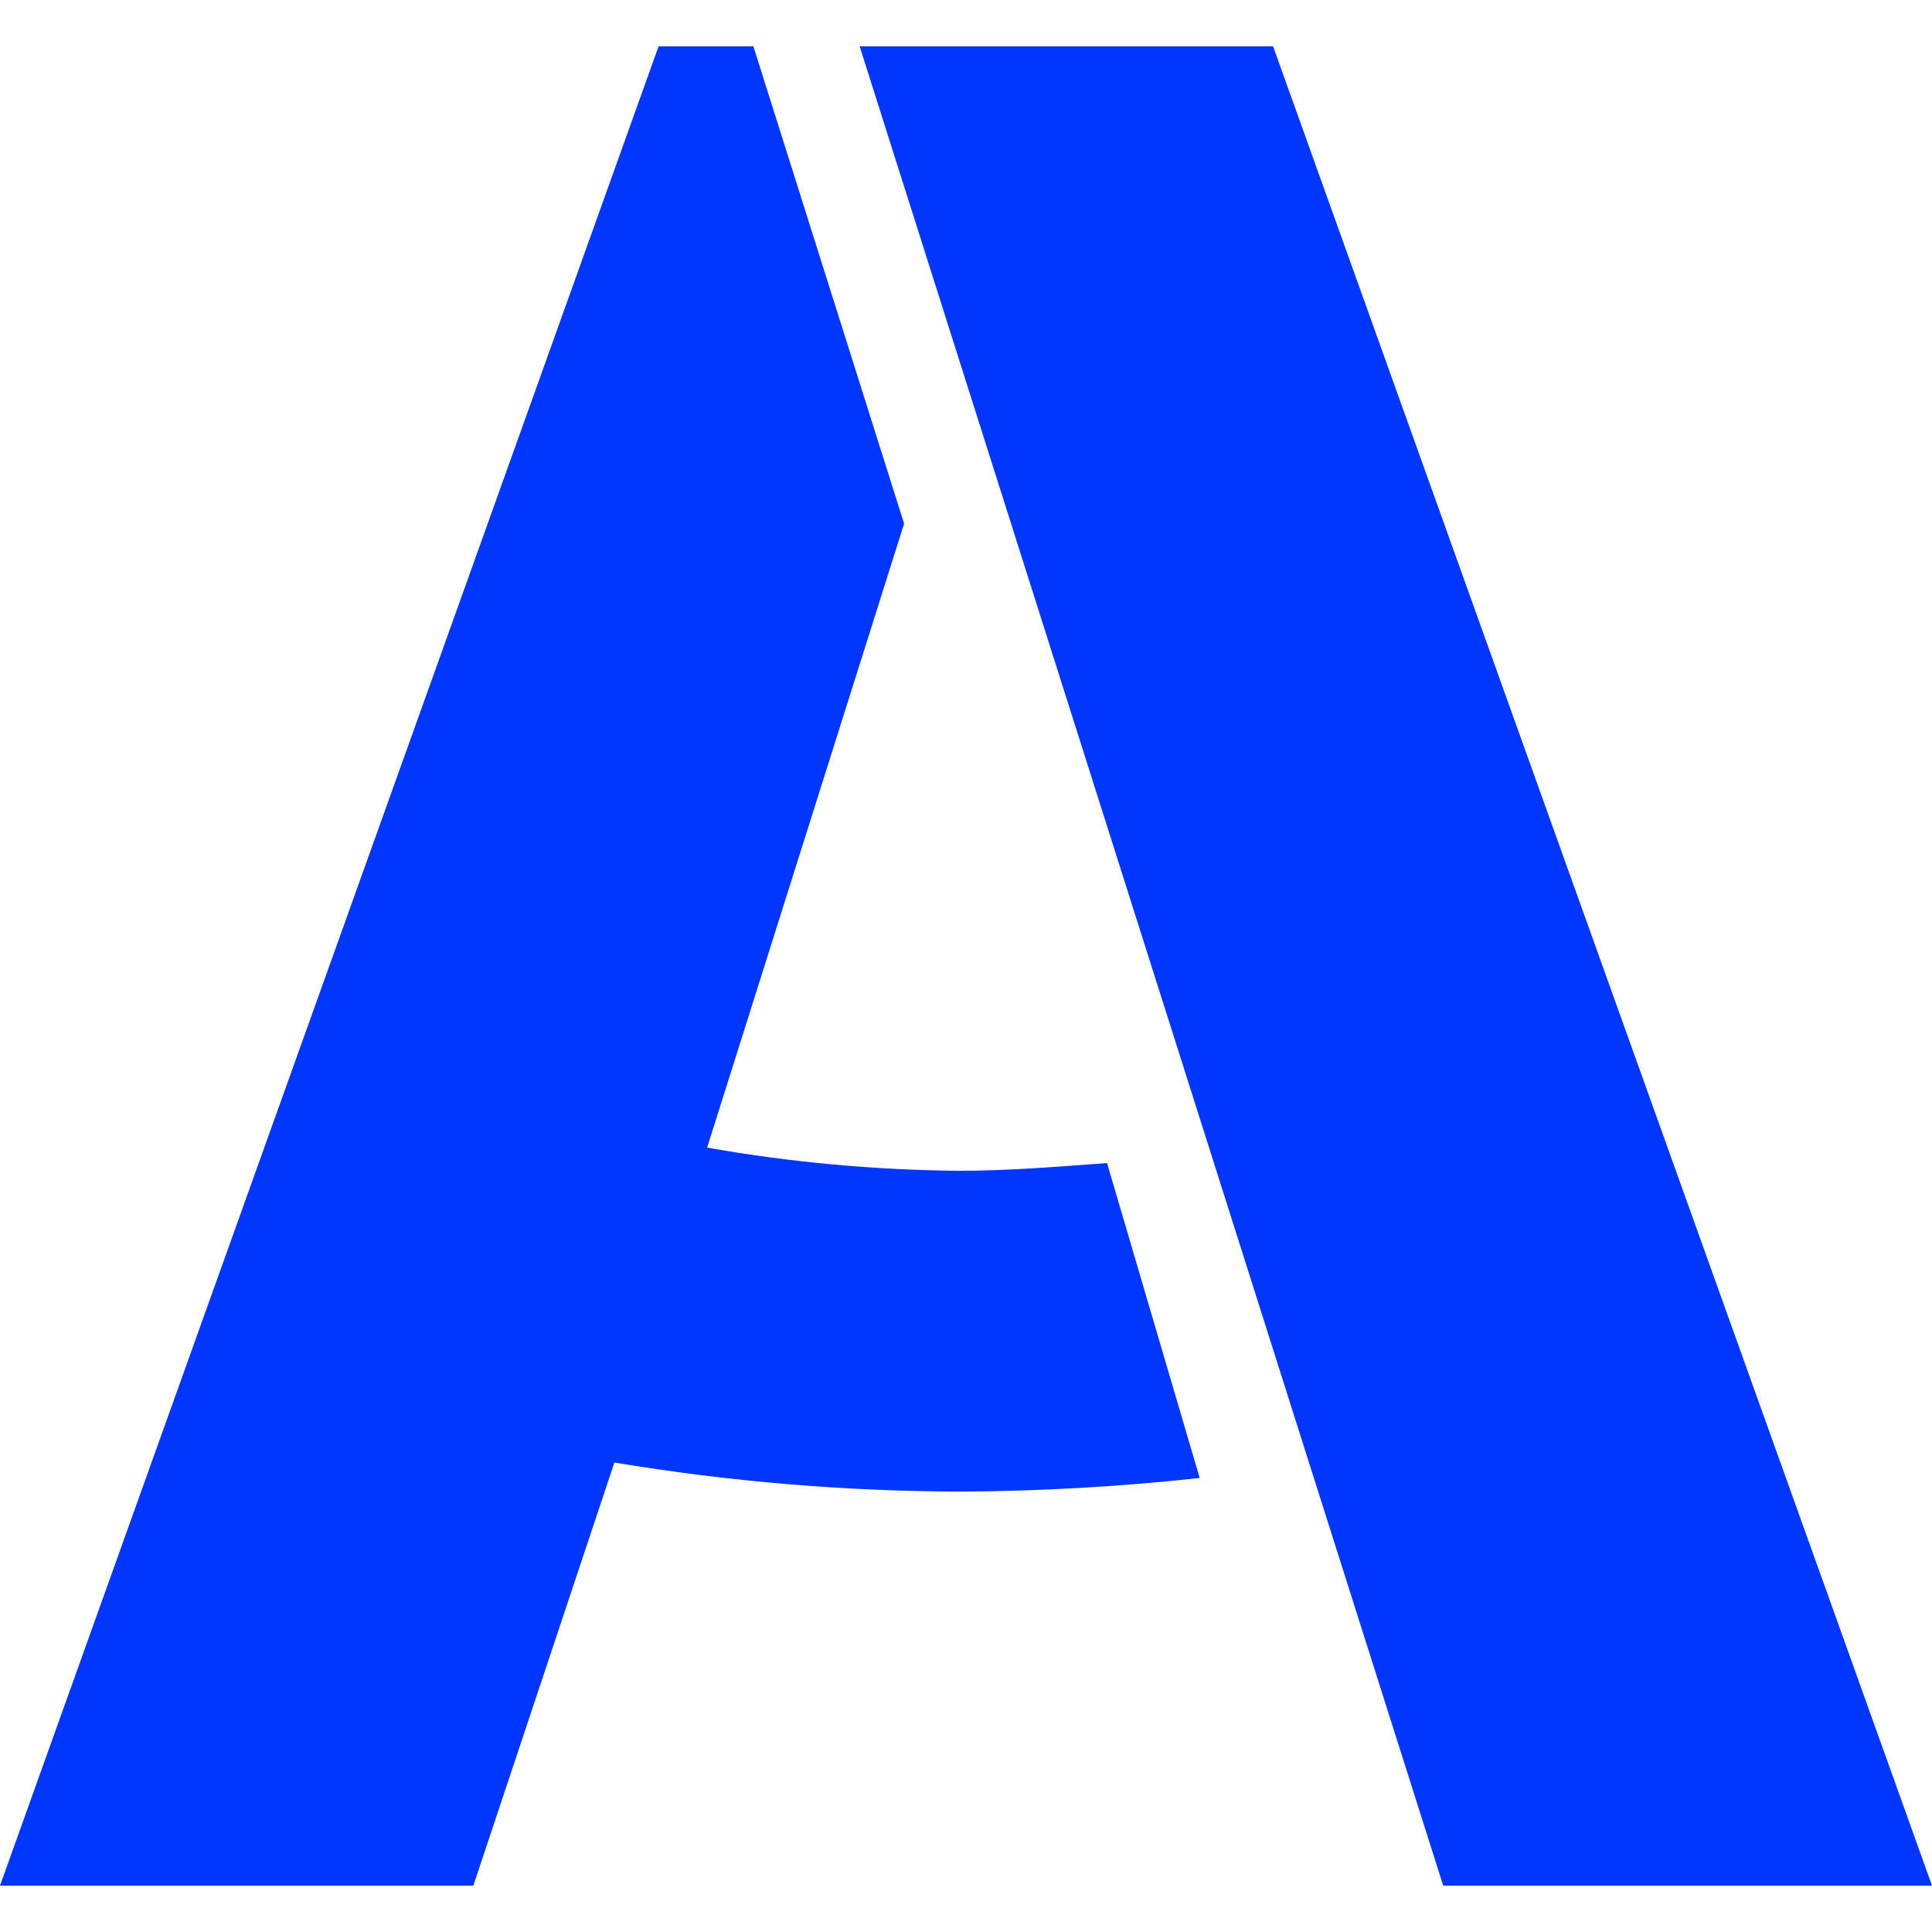
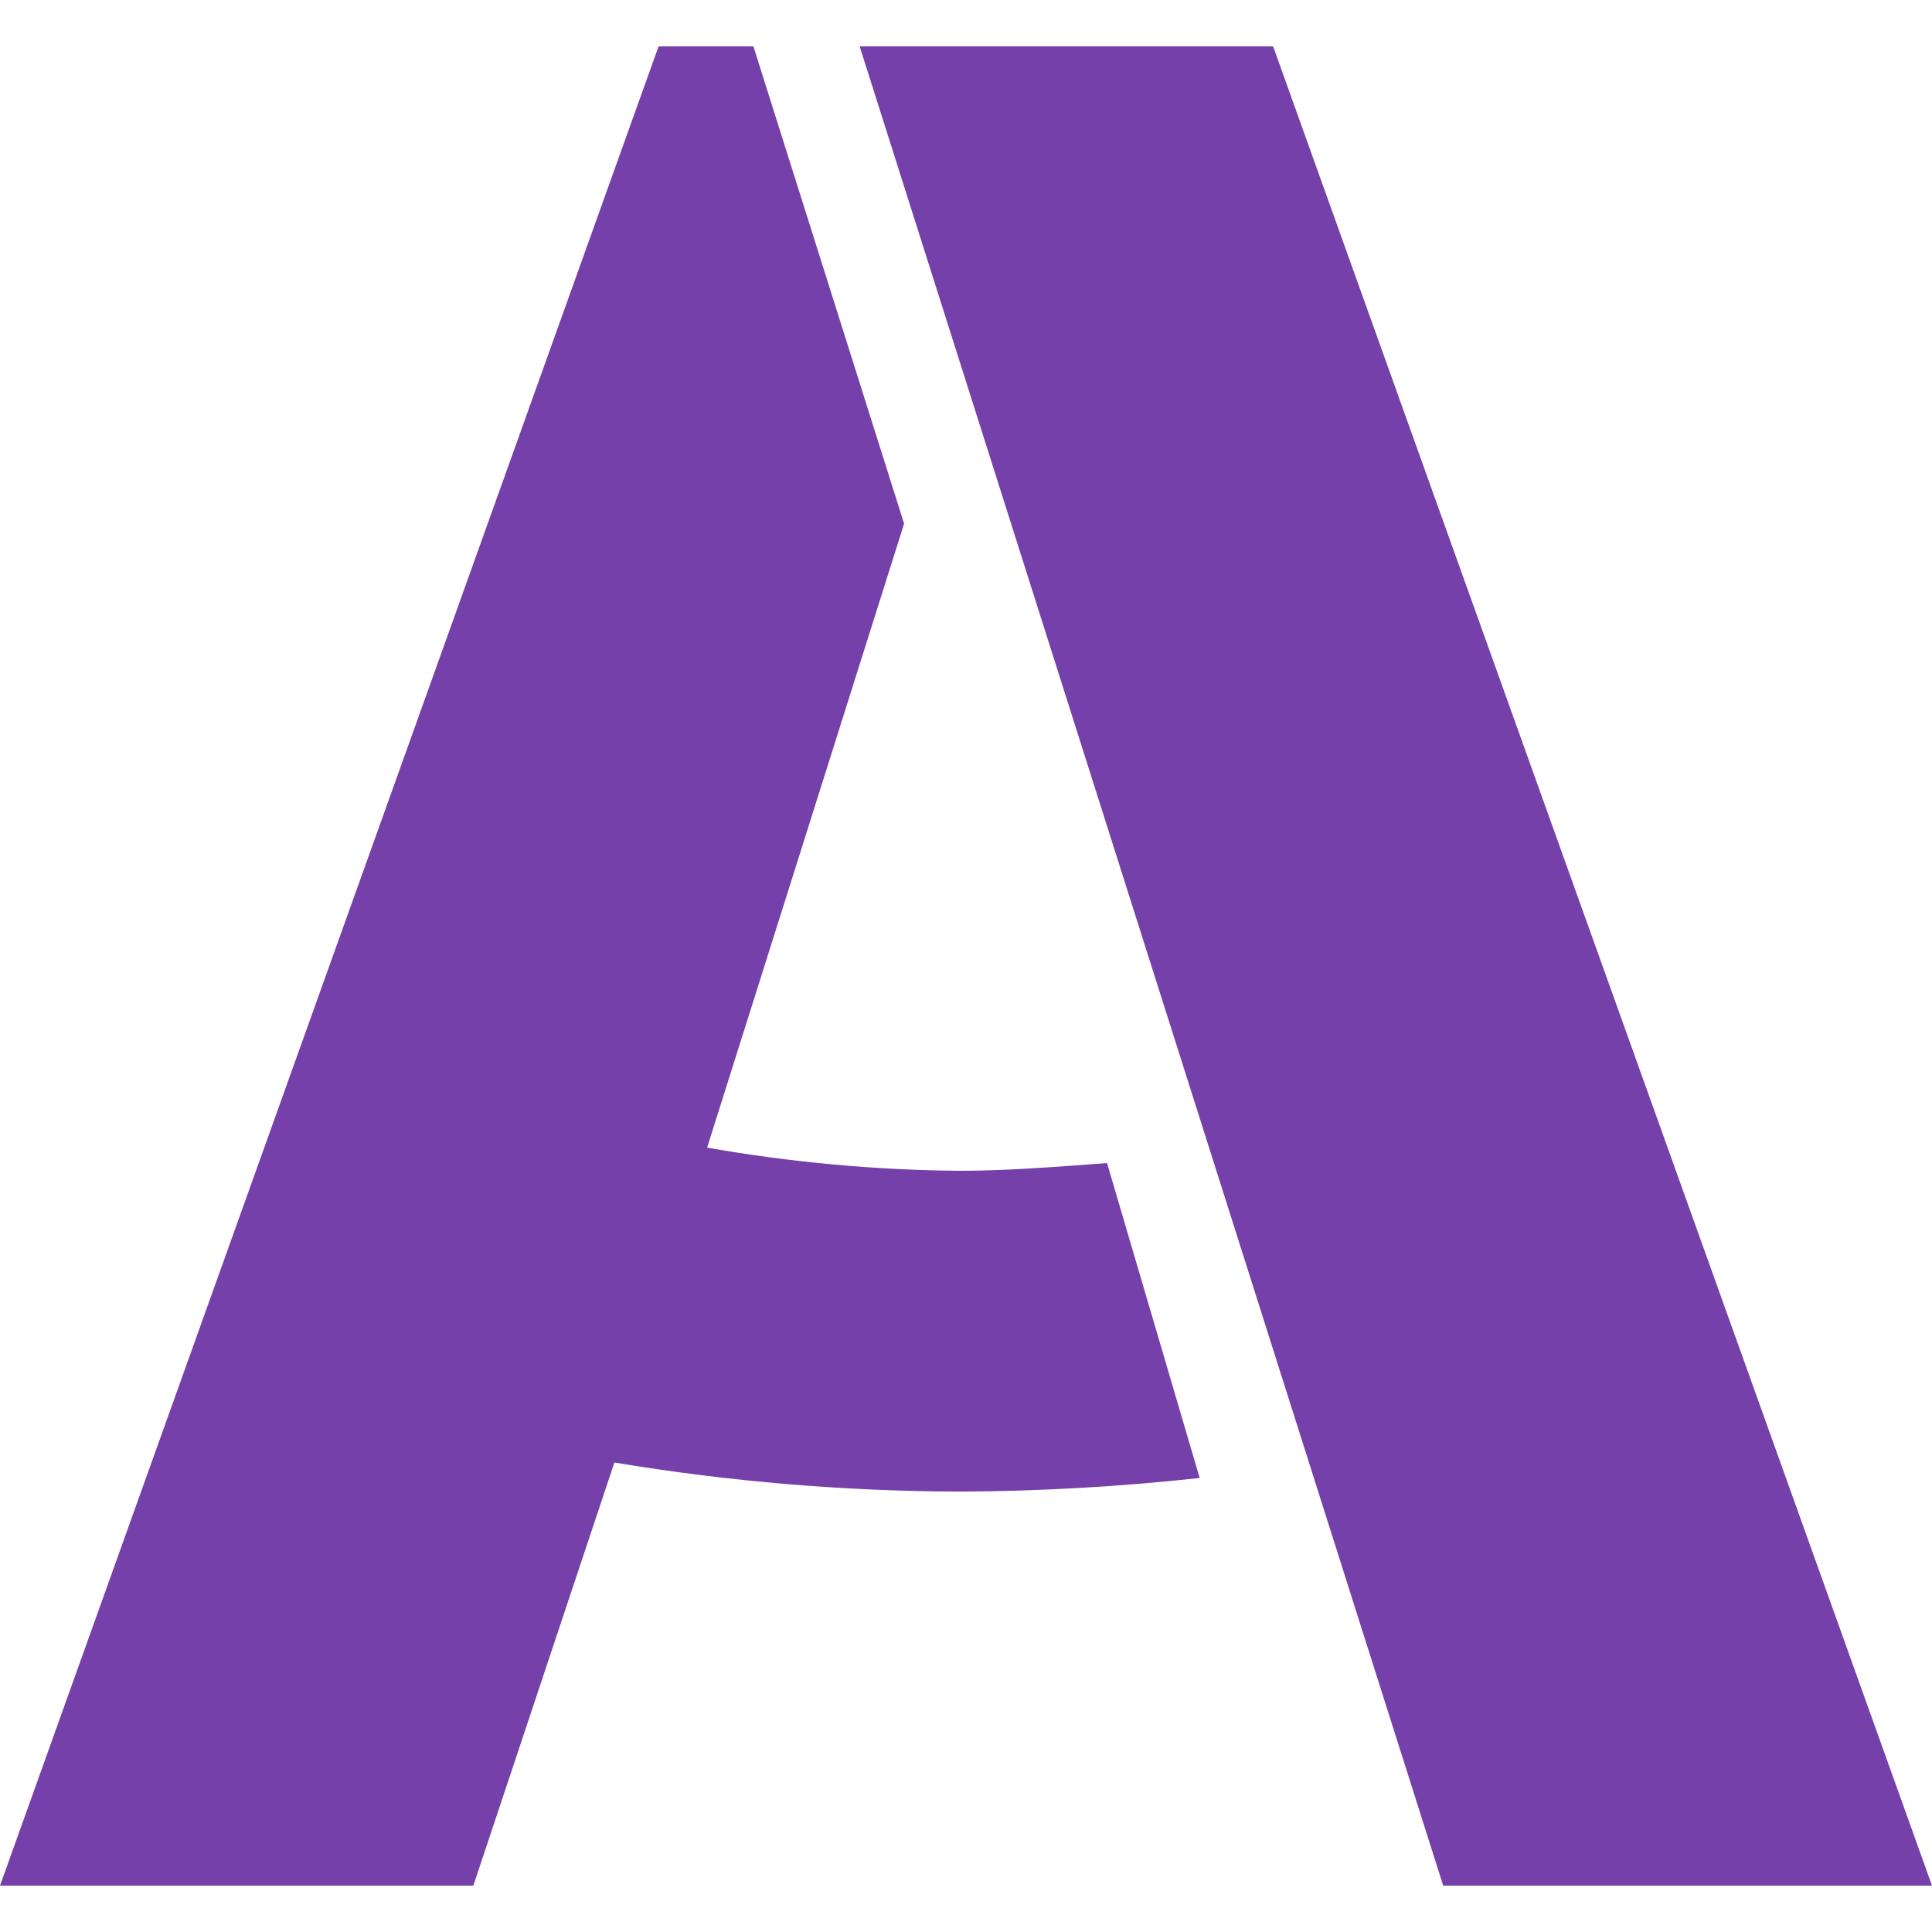
<svg xmlns="http://www.w3.org/2000/svg" width="512" height="512" viewBox="0 0 24 24">
-   <path fill="#0036ff" d="M15.815.576L24 23.424h-6.072L10.679.576Zm-6.456 0l1.872 5.929l-2.447 7.751c1.038.183 2.09.28 3.144.288c.576 0 1.175-.048 1.824-.096l1.151 3.912a28.7 28.7 0 0 1-2.951.169a26.568 26.568 0 0 1-4.32-.361L5.88 23.424H0L8.181.576Z" />
+   <path fill="#7540A9" d="M15.815.576L24 23.424h-6.072L10.679.576Zm-6.456 0l1.872 5.929l-2.447 7.751c1.038.183 2.09.28 3.144.288c.576 0 1.175-.048 1.824-.096l1.151 3.912a28.7 28.7 0 0 1-2.951.169a26.568 26.568 0 0 1-4.32-.361L5.88 23.424H0L8.181.576Z" />
</svg>
